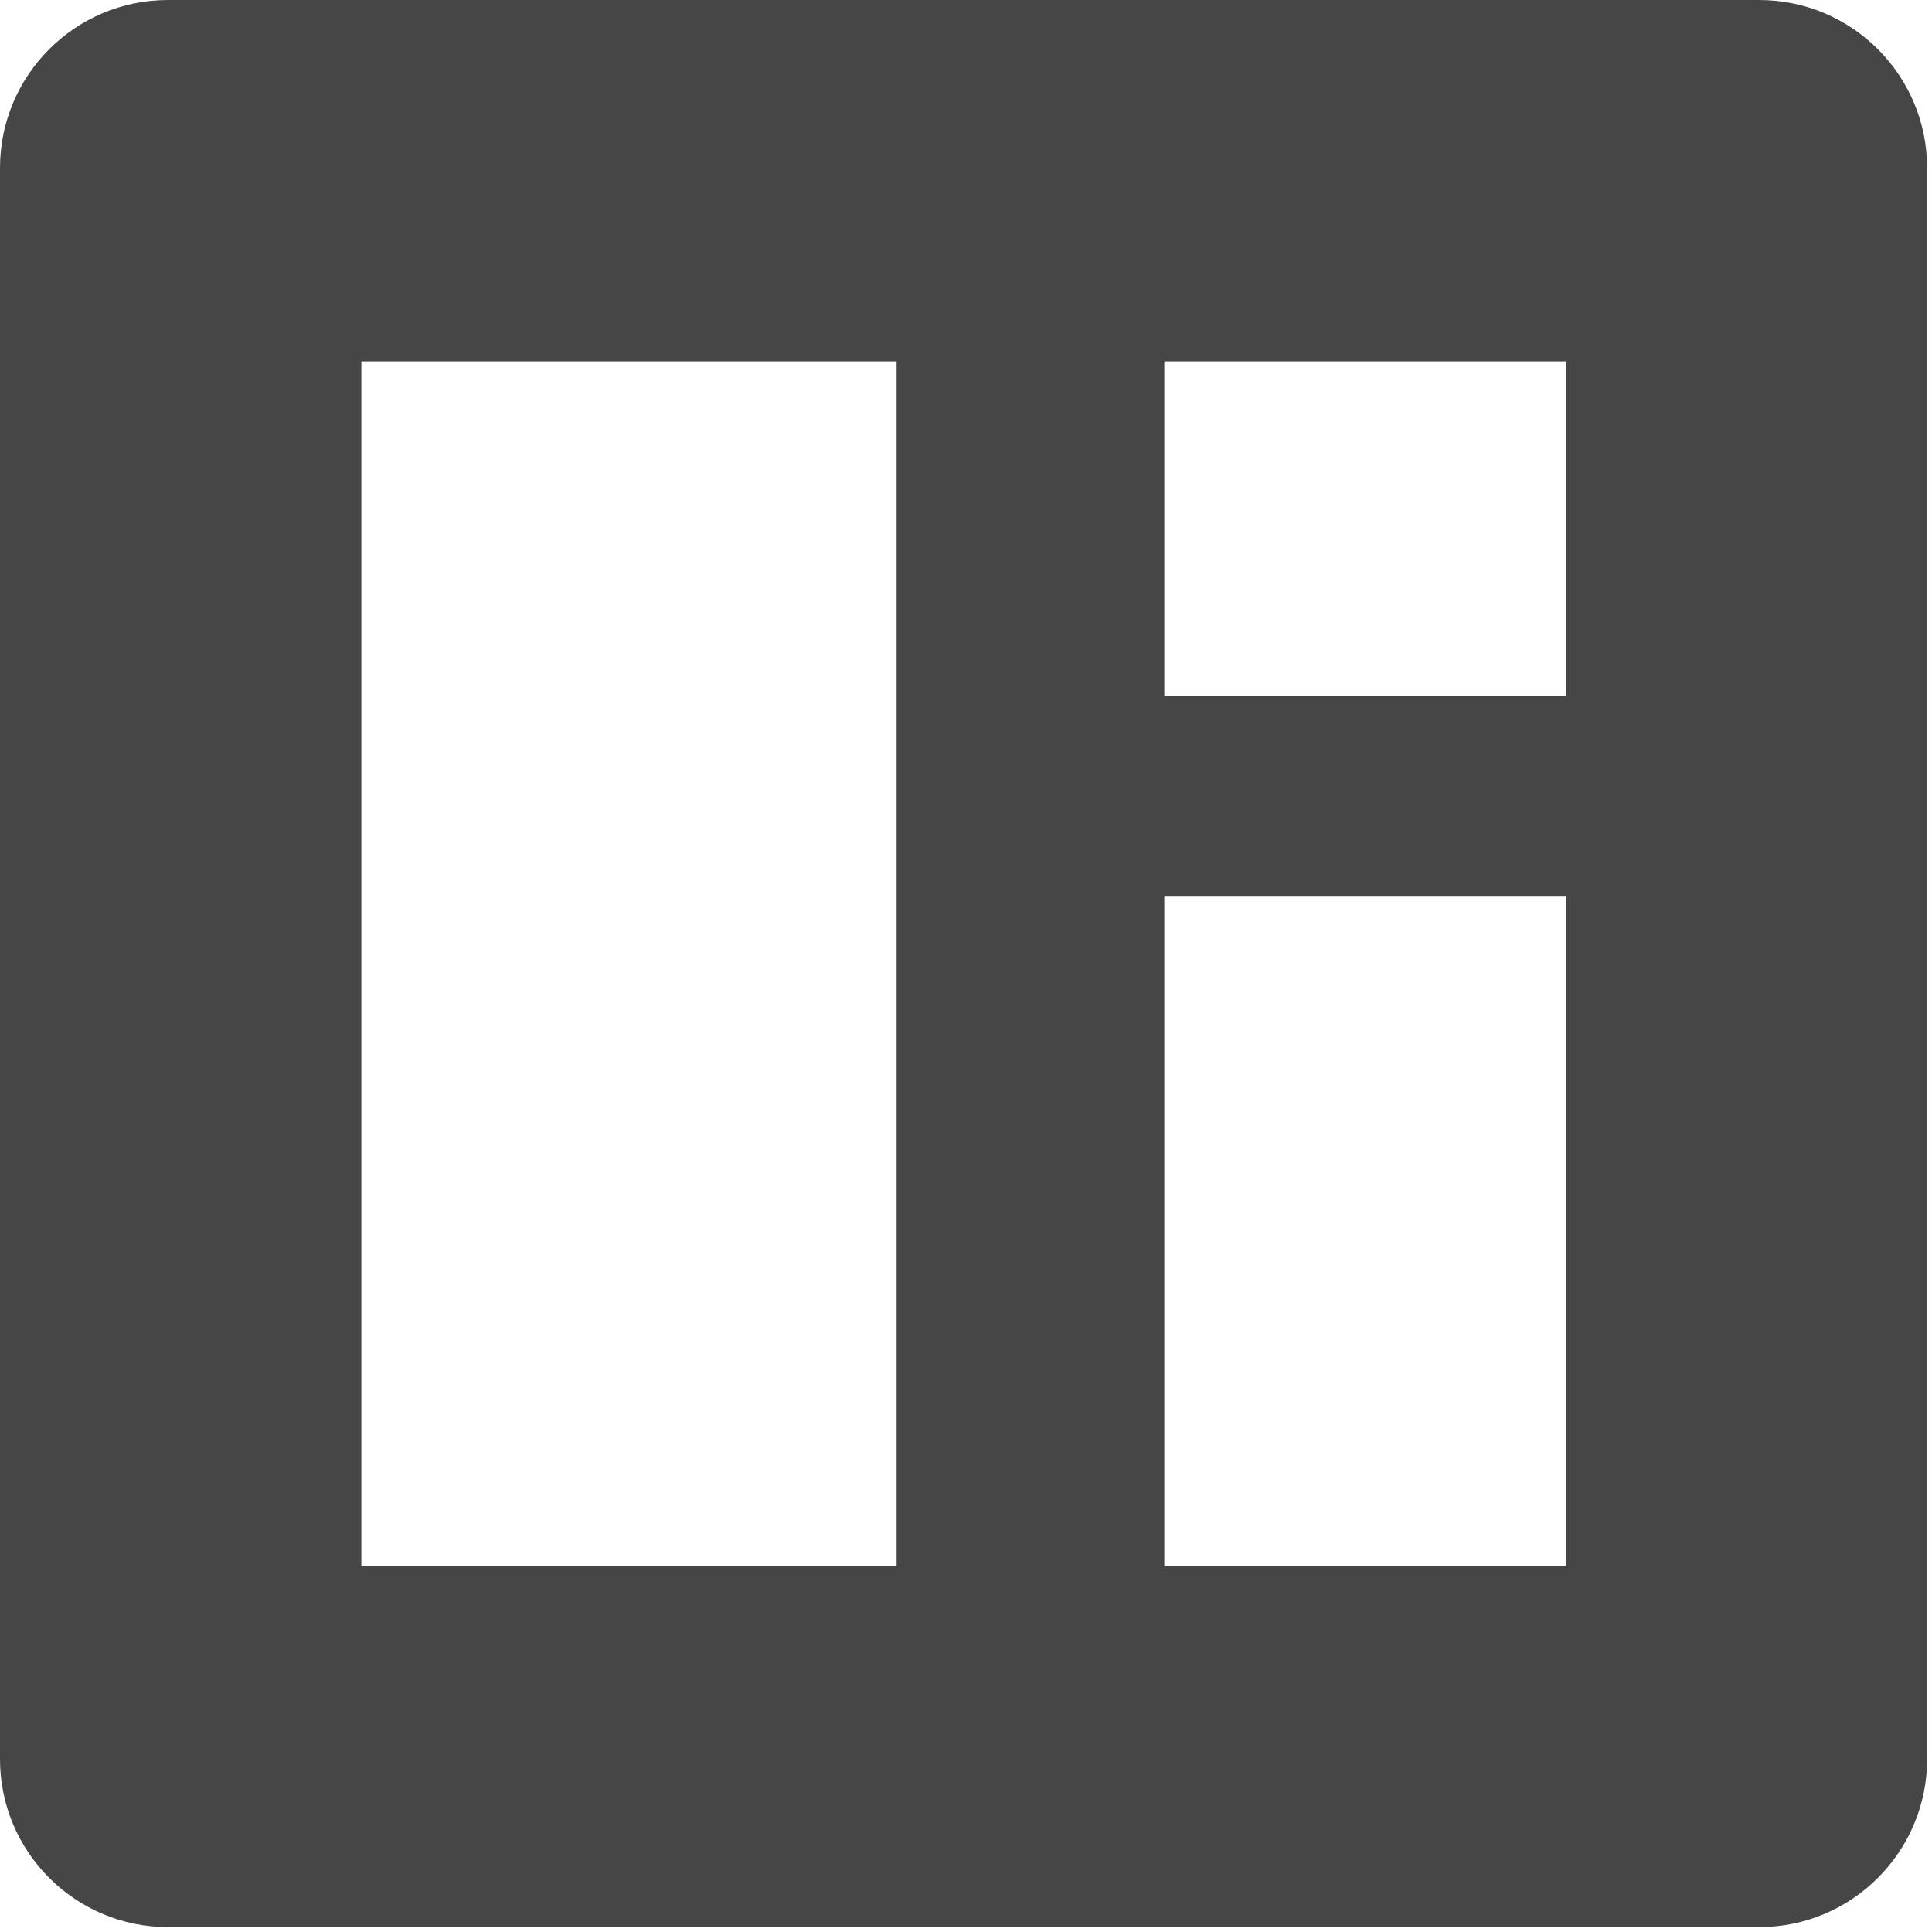
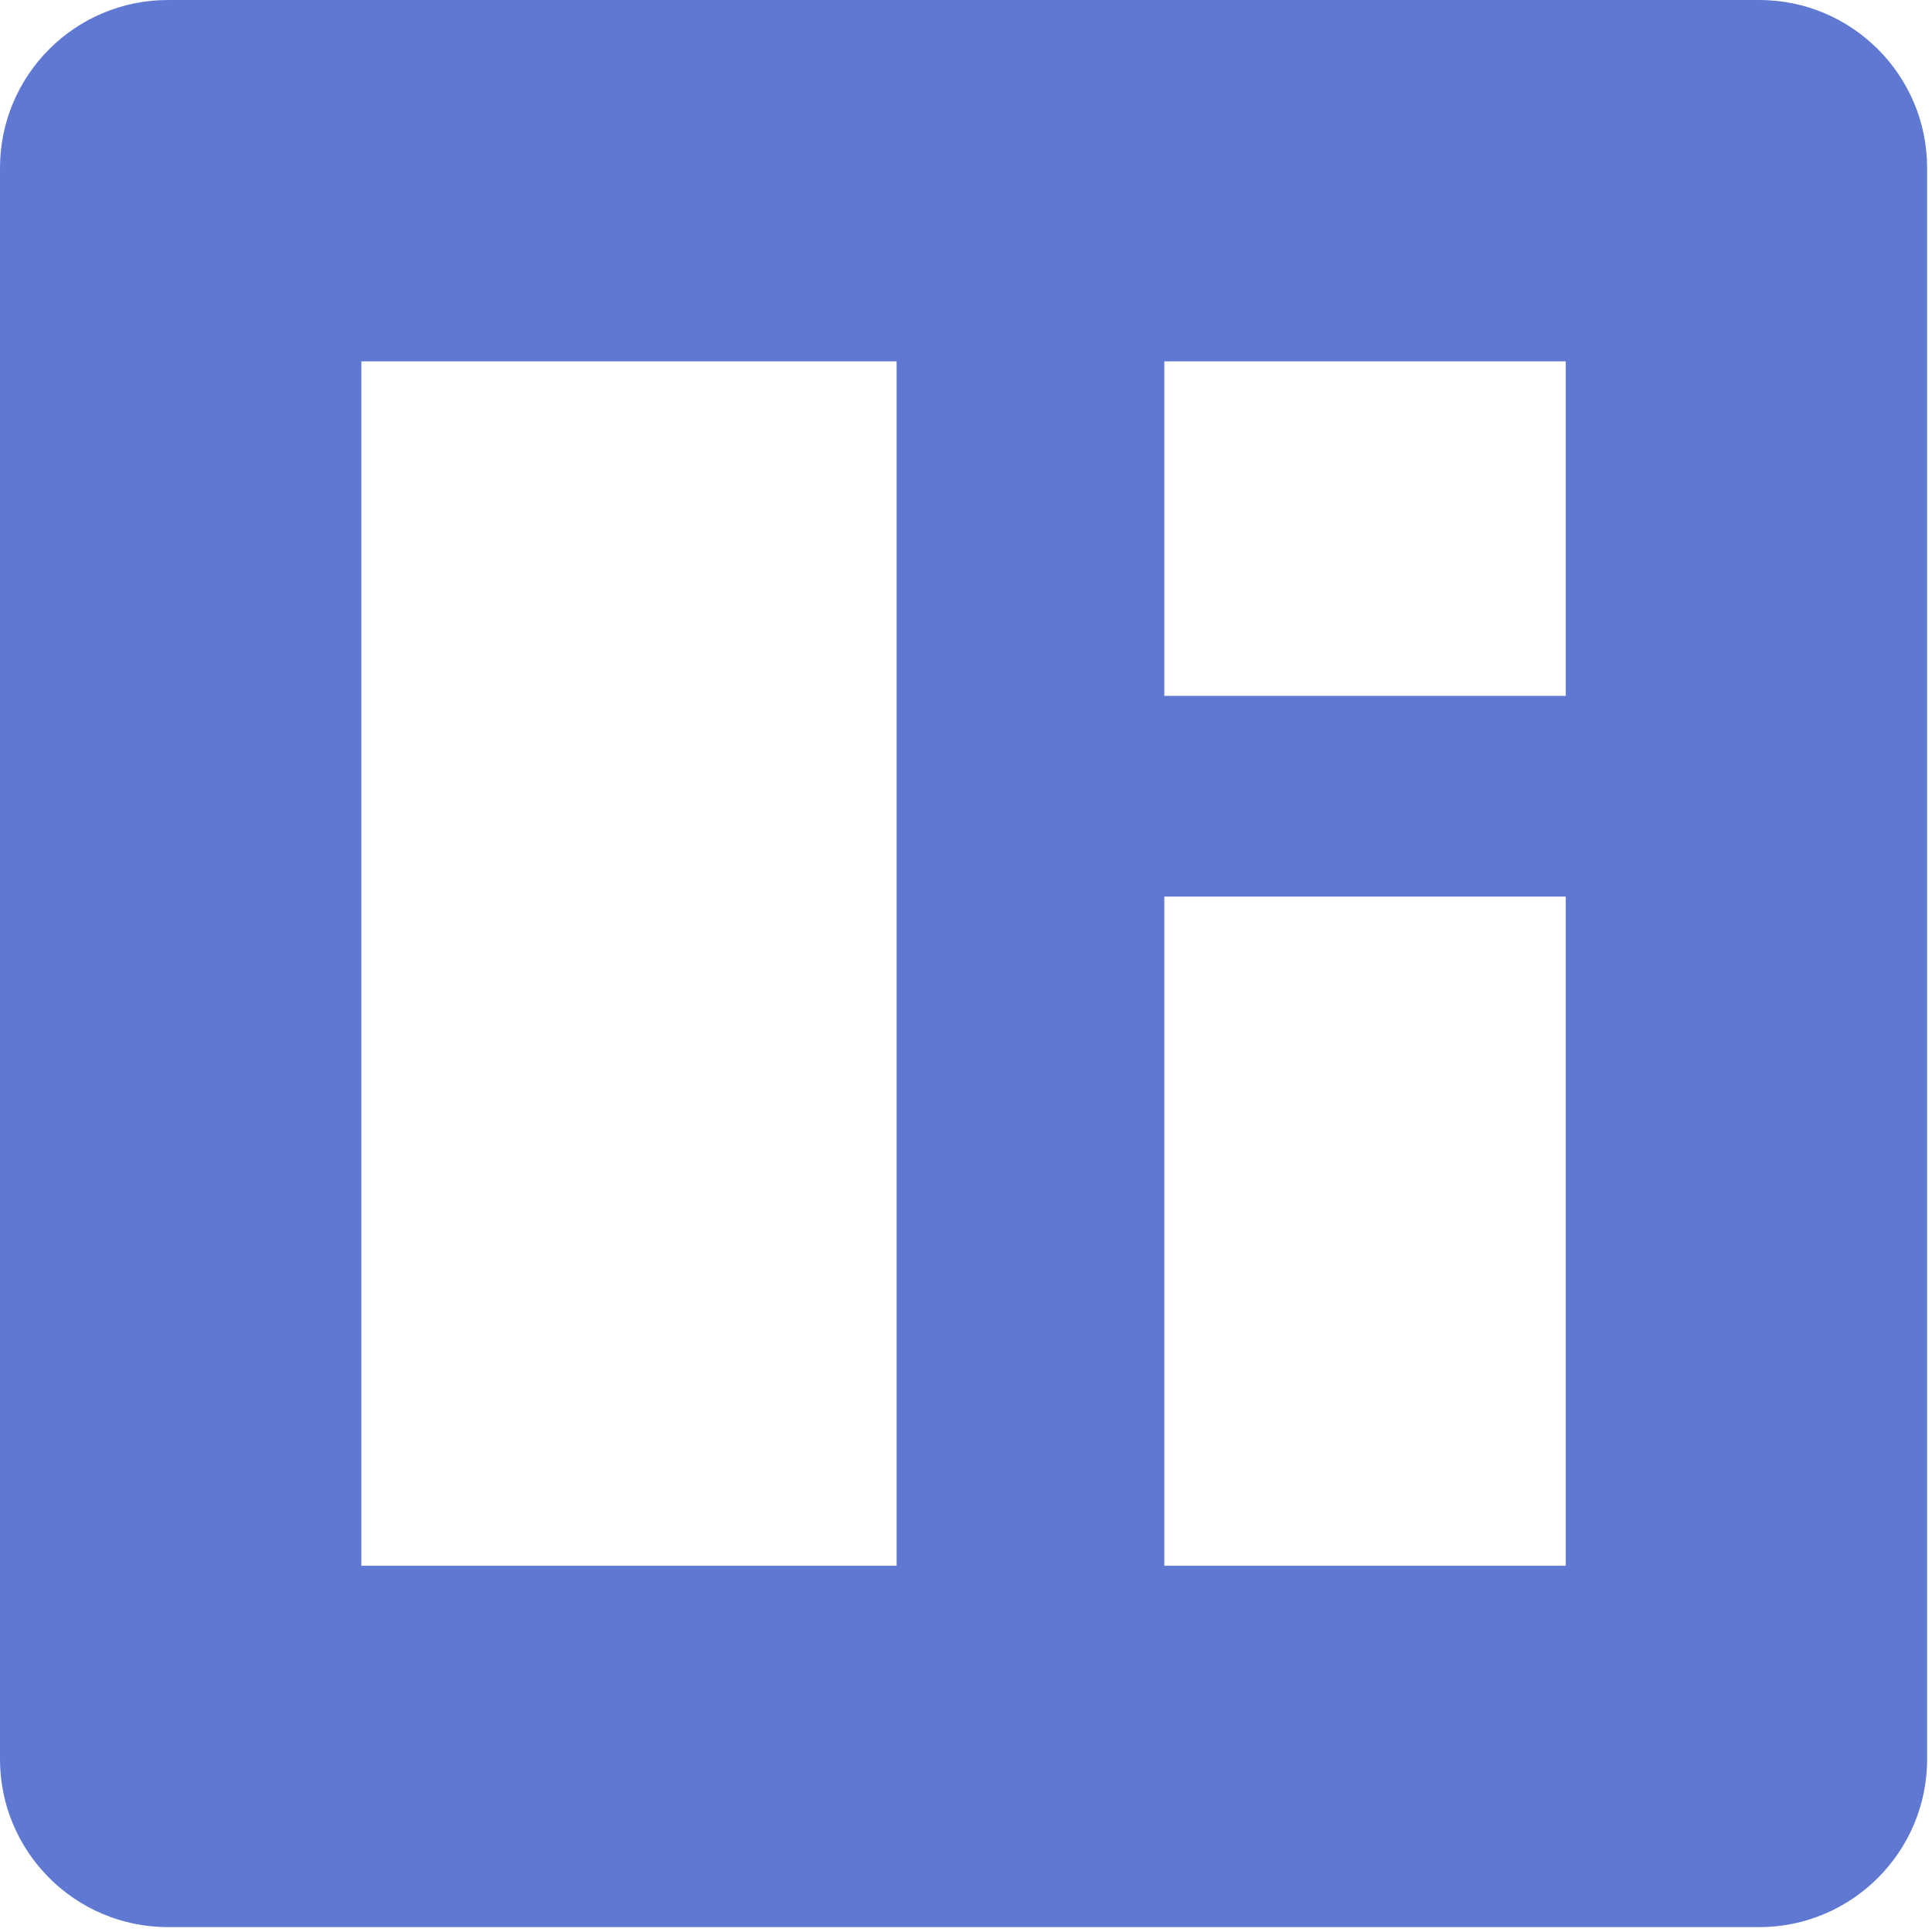
<svg xmlns="http://www.w3.org/2000/svg" width="23" height="23" viewBox="0 0 23 23" fill="none">
-   <path fill-rule="evenodd" clip-rule="evenodd" d="M2 0C0.895 0 0 0.895 0 2V20.942C0 22.046 0.895 22.942 2 22.942H20.942C22.046 22.942 22.942 22.046 22.942 20.942V2C22.942 0.895 22.046 0 20.942 0H2ZM10.674 4.302H4.302V18.64H10.674V4.302ZM18.64 4.302H13.861V8.284H18.64V4.302ZM13.861 10.674H18.64V18.64H13.861V10.674Z" fill="#464646" />
+   <path fill-rule="evenodd" clip-rule="evenodd" d="M2 0C0.895 0 0 0.895 0 2V20.942C0 22.046 0.895 22.942 2 22.942H20.942C22.046 22.942 22.942 22.046 22.942 20.942V2C22.942 0.895 22.046 0 20.942 0H2ZM10.674 4.302H4.302V18.64H10.674V4.302ZM18.64 4.302H13.861V8.284H18.64V4.302ZM13.861 10.674H18.64V18.64H13.861V10.674Z" fill="#5F79D3" />
</svg>
